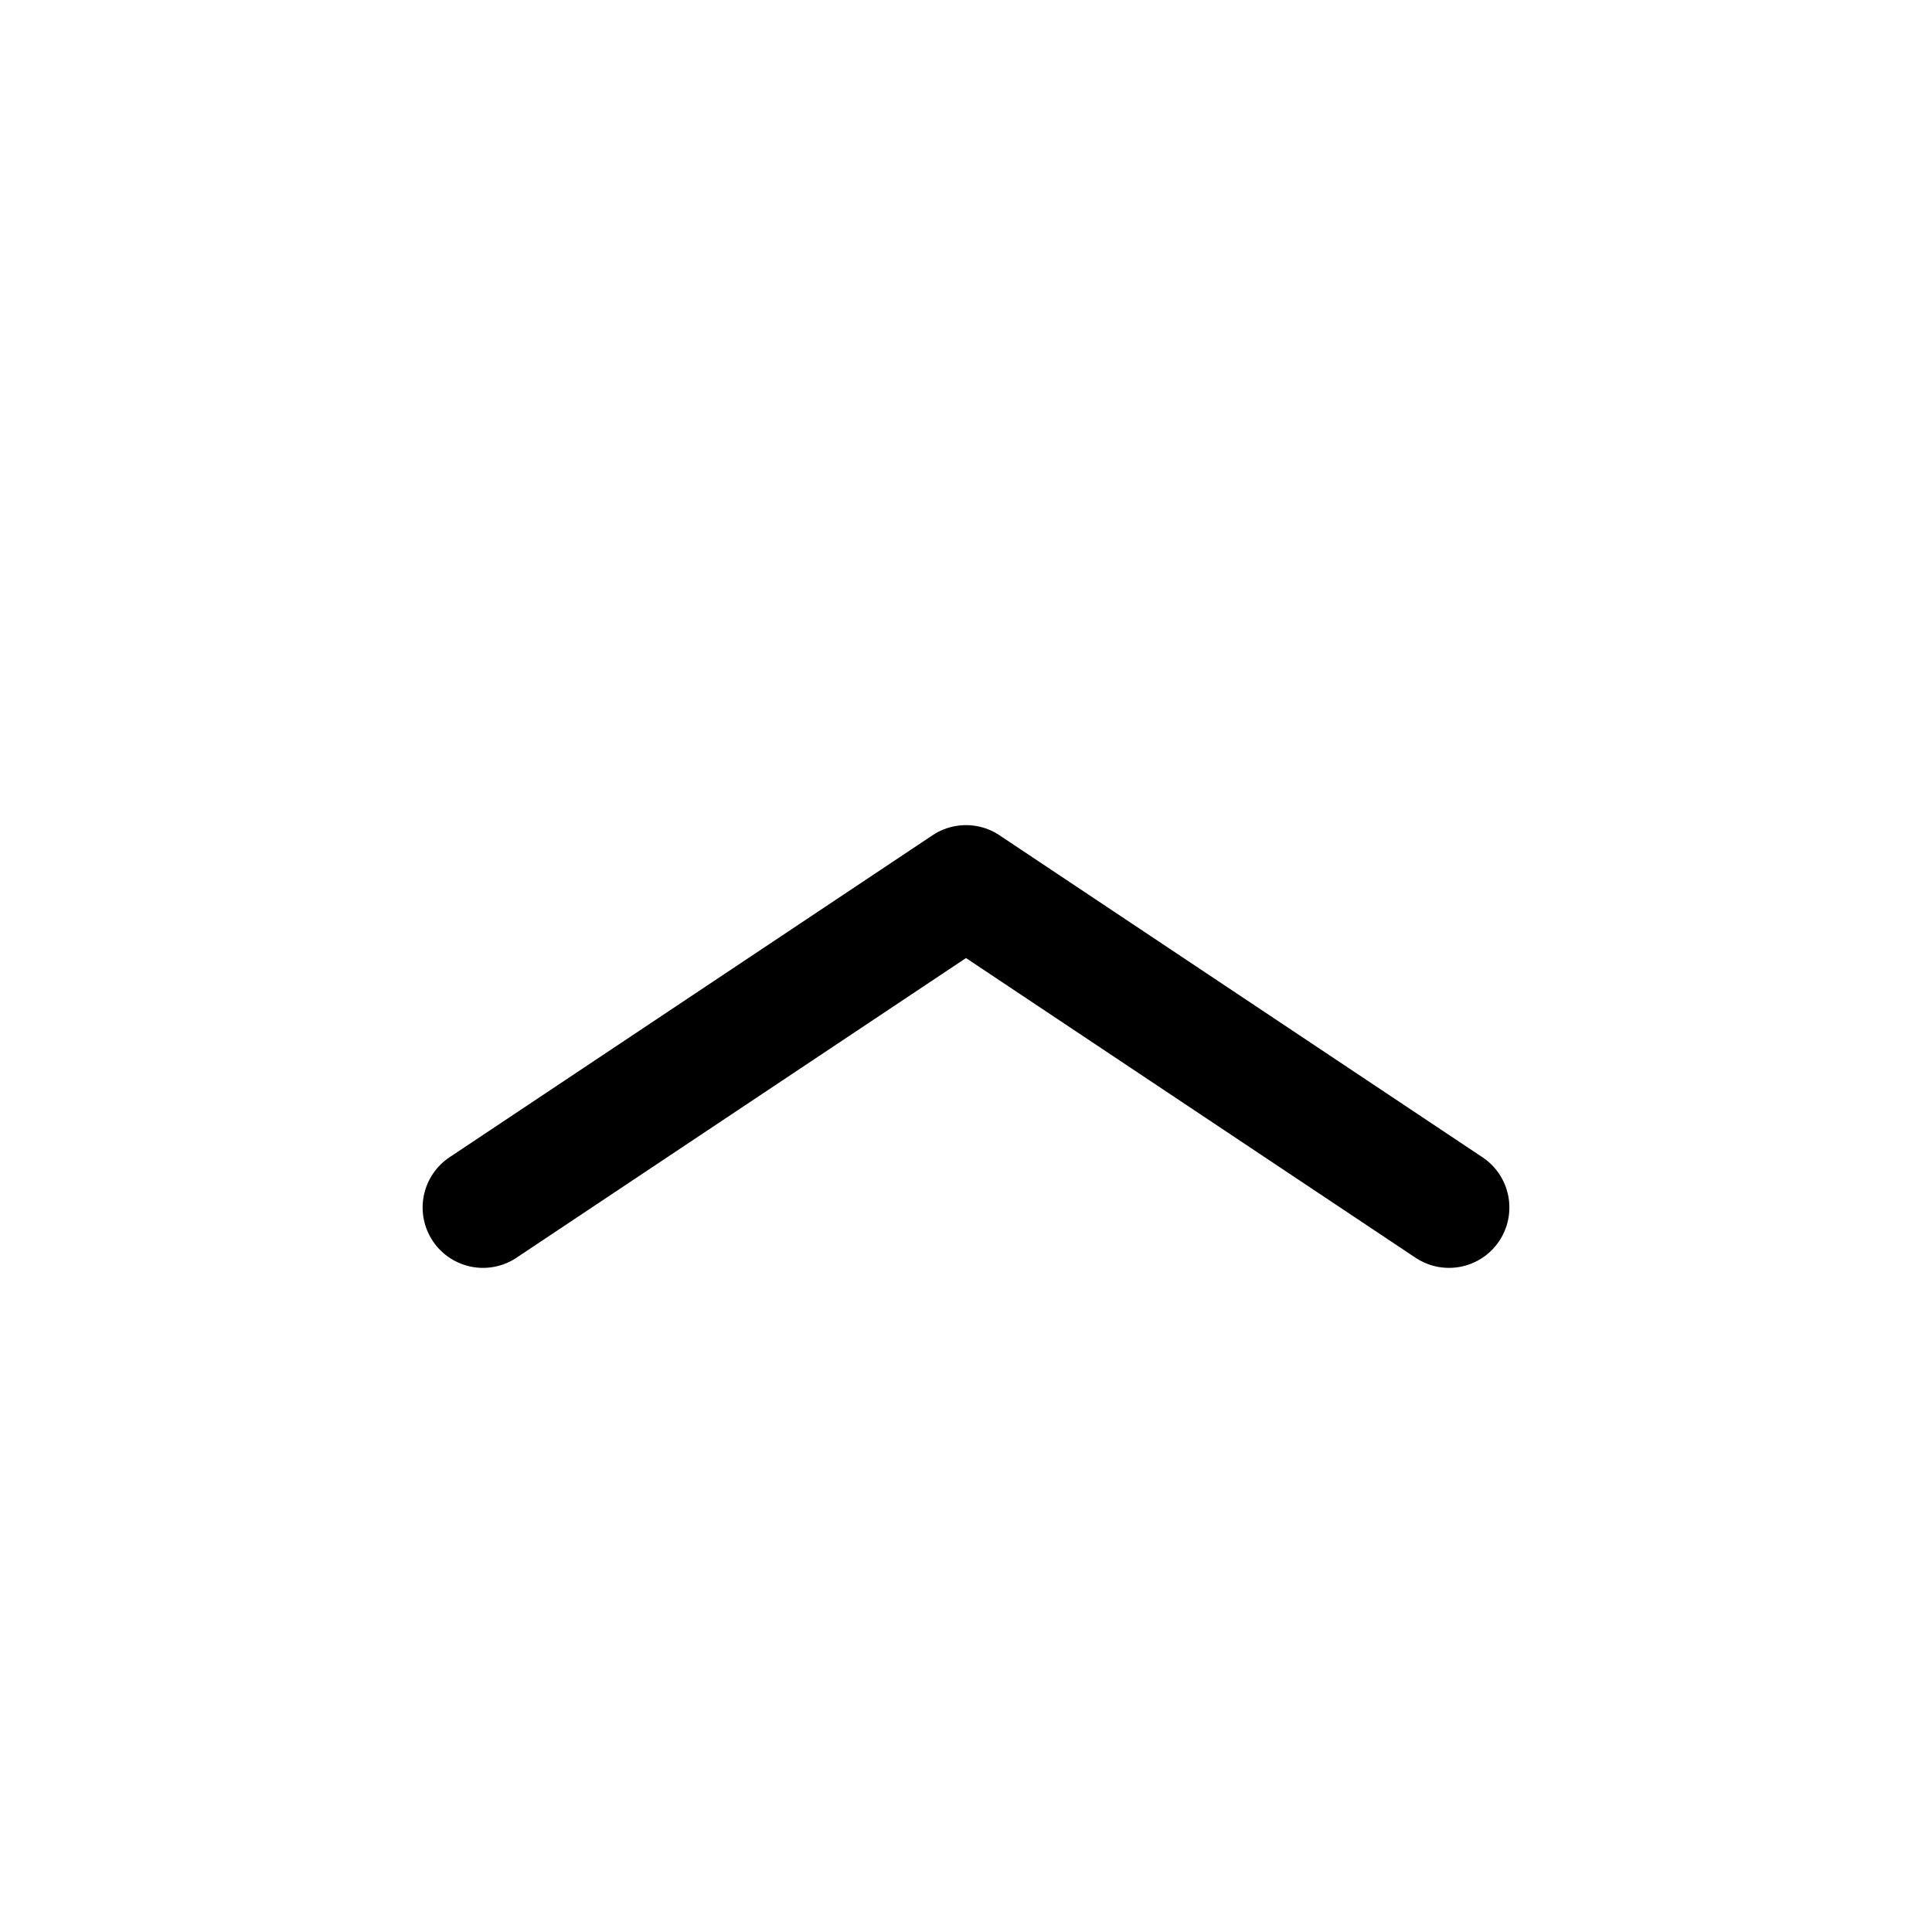
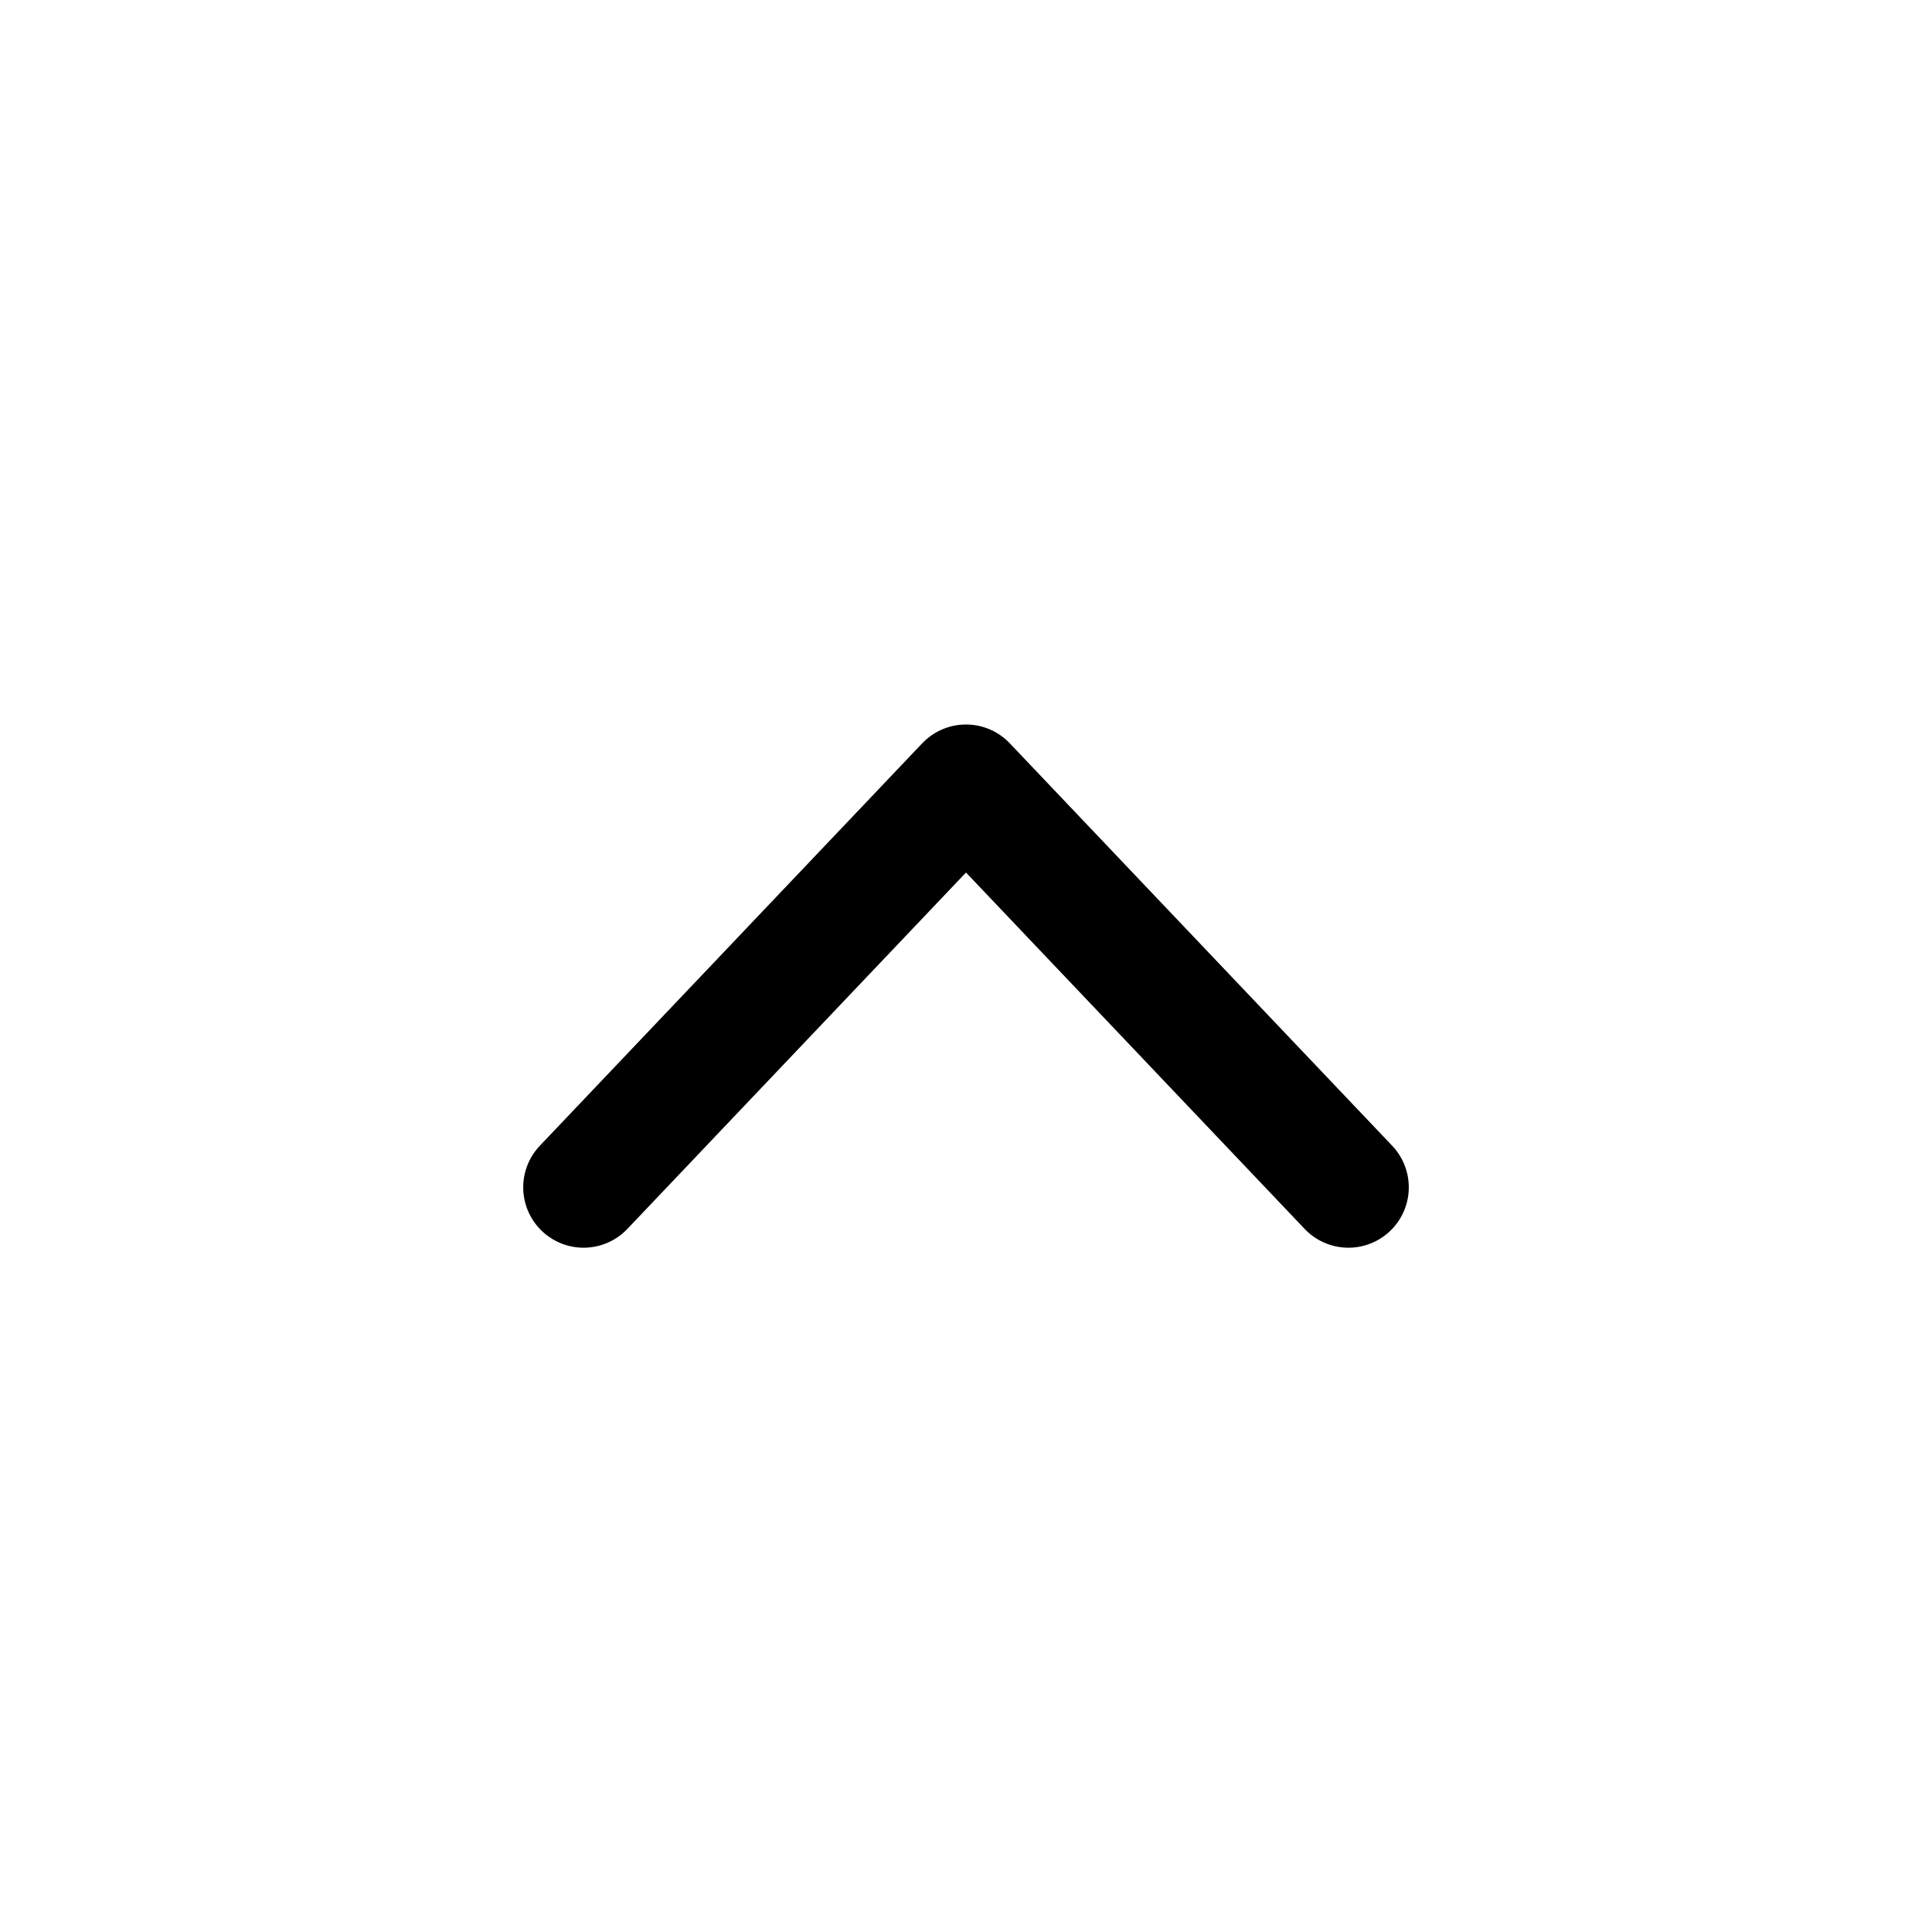
- <svg xmlns="http://www.w3.org/2000/svg" viewBox="0 0 24 24" width="16" height="16" fill="currentColor">
-   <path d="M6 15l6-4 6 4" stroke="currentColor" stroke-width="1.5" fill="none" stroke-linecap="round" stroke-linejoin="round" />
+ <svg xmlns="http://www.w3.org/2000/svg" viewBox="0 0 16 16" width="16" height="16" fill="none">
+   <path d="M4.833 9.833L8 6.5L11.167 9.833" stroke="currentColor" stroke-width="1" stroke-linecap="round" stroke-linejoin="round" />
</svg>
